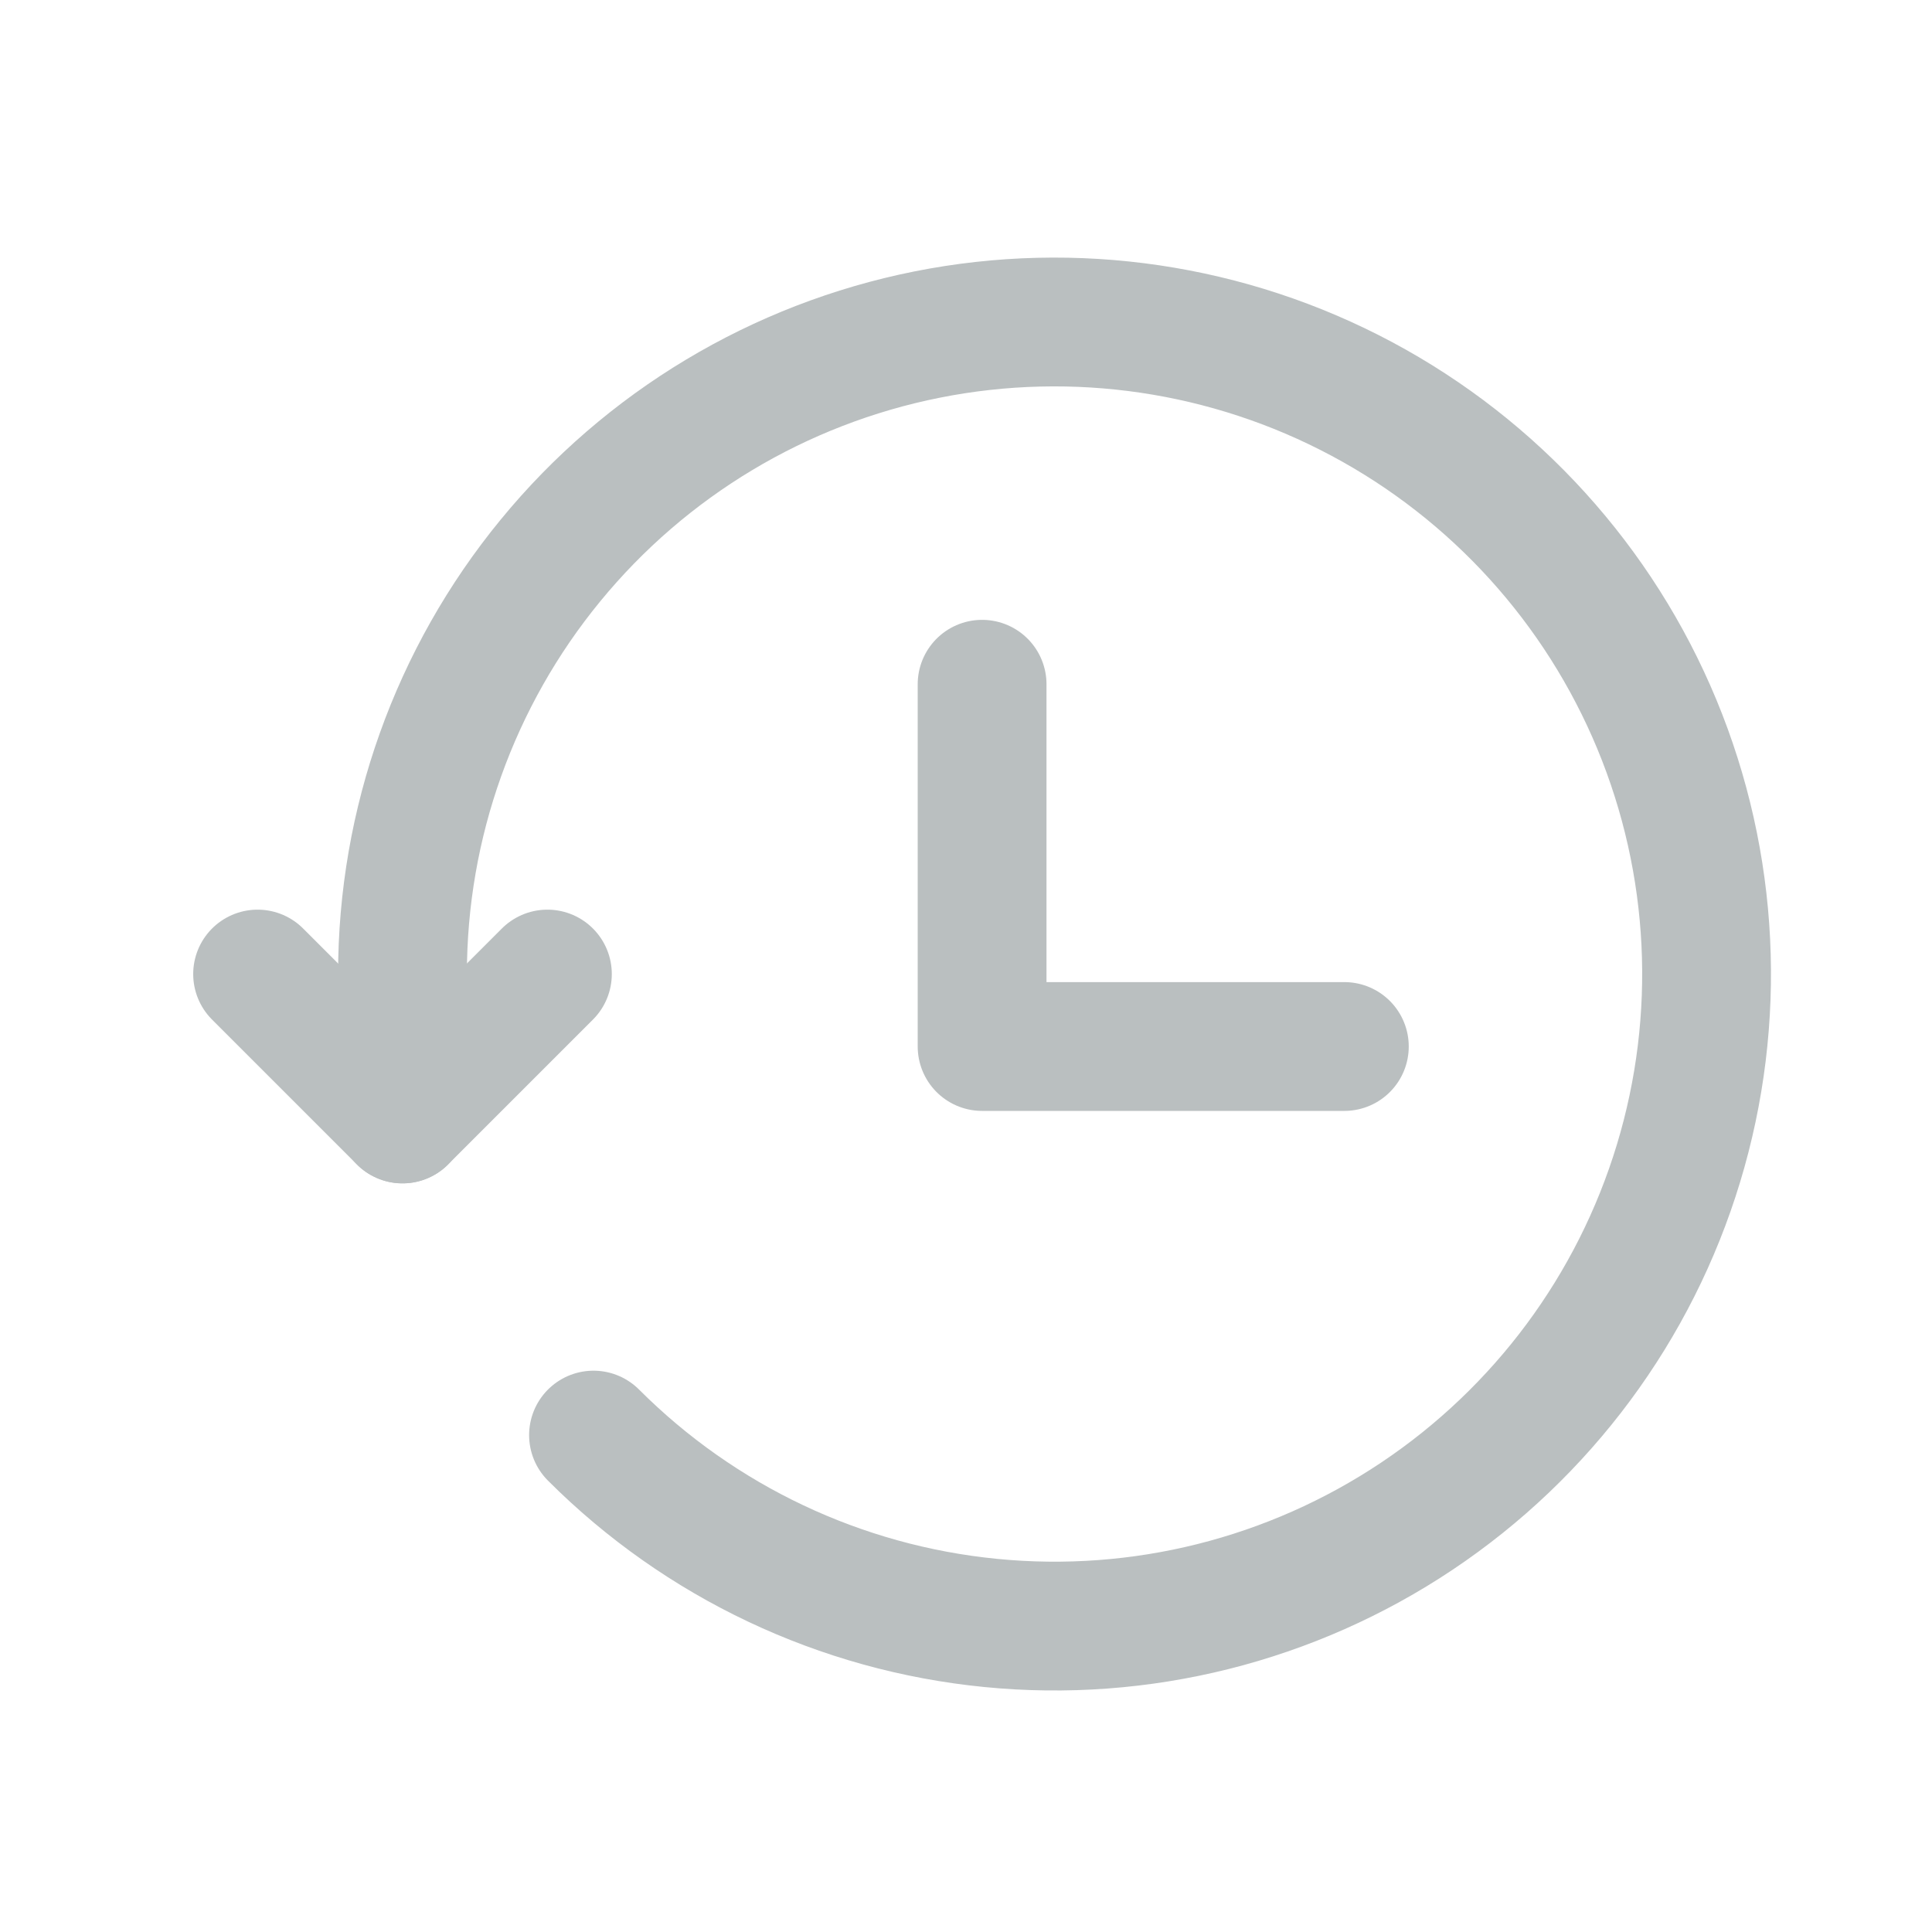
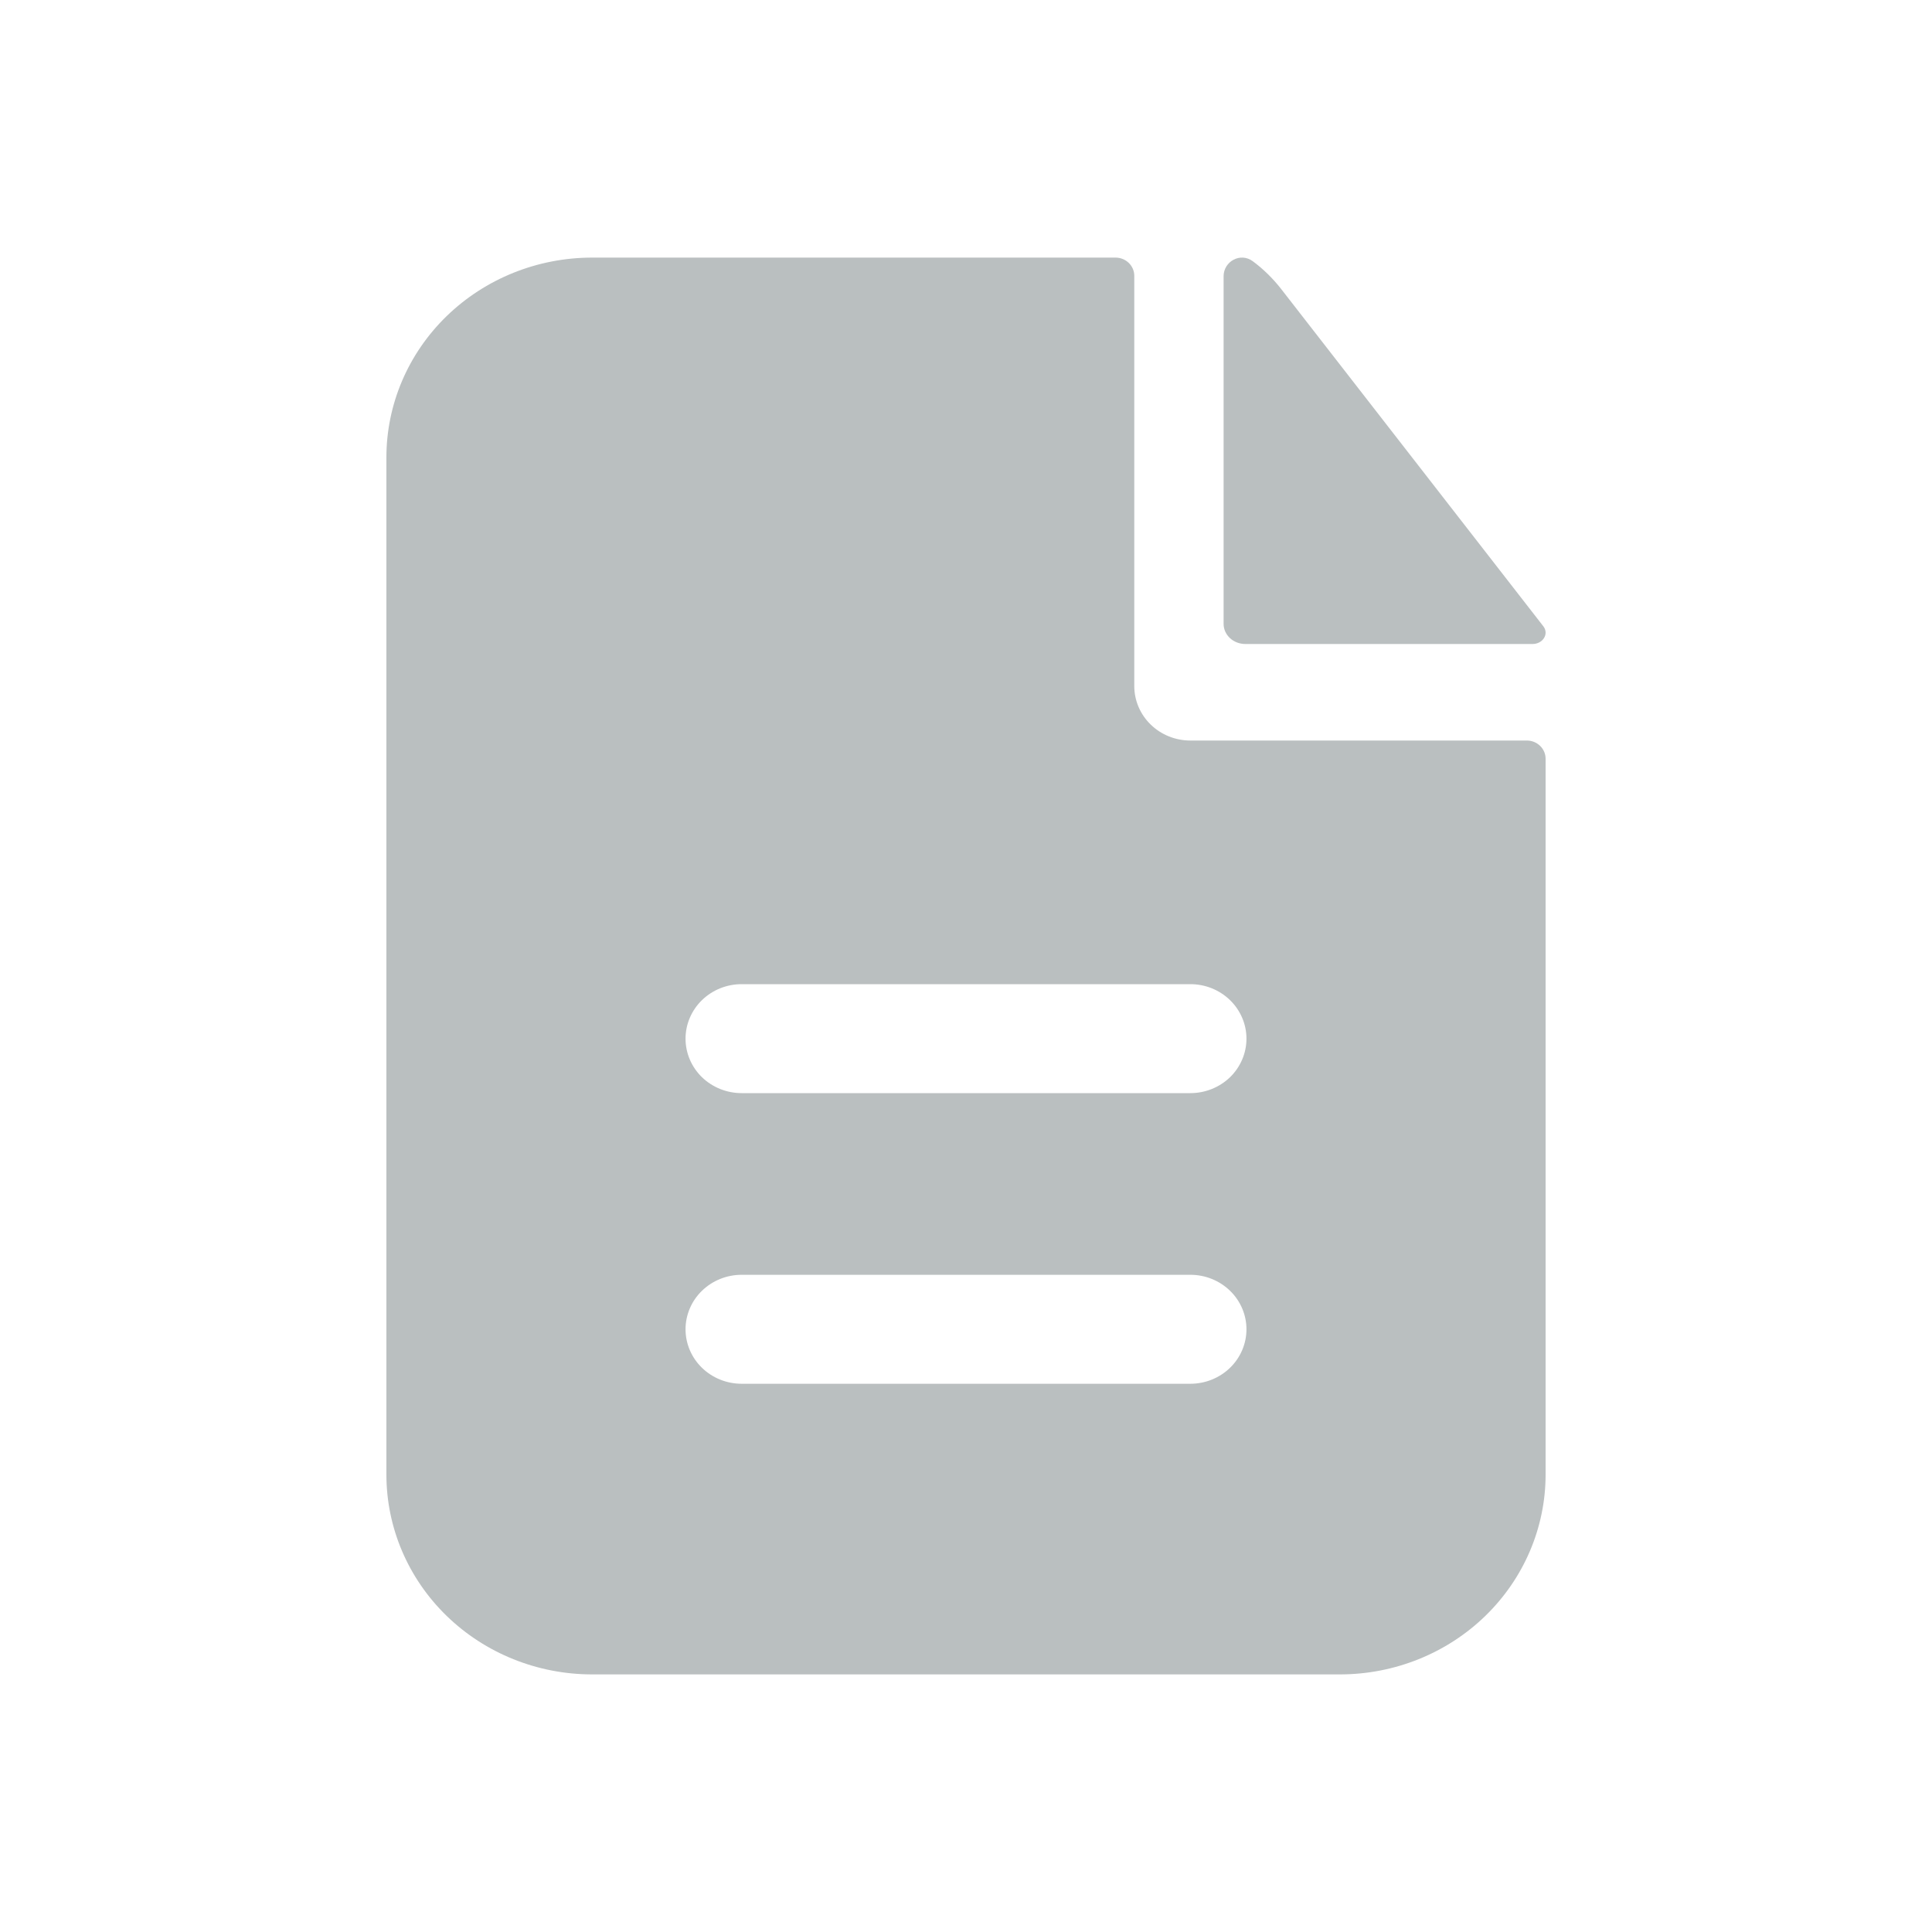
<svg xmlns="http://www.w3.org/2000/svg" width="30" height="30" viewBox="0 0 30 30" fill="none">
-   <path d="M9.216 22.284C10.872 23.941 13.052 24.972 15.383 25.201C17.715 25.431 20.053 24.845 22.001 23.543C23.949 22.241 25.385 20.305 26.064 18.063C26.744 15.821 26.625 13.412 25.728 11.248C24.831 9.084 23.212 7.298 21.145 6.194C19.079 5.091 16.694 4.737 14.396 5.195C12.099 5.653 10.031 6.893 8.546 8.705C7.06 10.516 6.249 12.787 6.25 15.129V17.375" stroke="#BABFC0" stroke-width="2" stroke-linecap="round" stroke-linejoin="round" />
-   <path d="M4 15.125L6.25 17.375L8.5 15.125M15.25 10.625V16.25H20.875" stroke="#BABFC0" stroke-width="2" stroke-linecap="round" stroke-linejoin="round" />
+   <path fill-rule="evenodd" clip-rule="evenodd" d="M17.613 4.282C17.613 4.207 17.582 4.136 17.528 4.083C17.473 4.03 17.4 4 17.323 4H9.194C8.347 4 7.534 4.327 6.935 4.909C6.336 5.491 6 6.28 6 7.103V22.897C6 23.72 6.336 24.509 6.935 25.091C7.534 25.673 8.347 26 9.194 26H20.806C21.653 26 22.466 25.673 23.065 25.091C23.663 24.509 24 23.72 24 22.897V11.781C24 11.706 23.969 11.635 23.915 11.582C23.86 11.529 23.787 11.499 23.71 11.499H18.484C18.253 11.499 18.031 11.41 17.868 11.251C17.705 11.093 17.613 10.877 17.613 10.653V4.282ZM18.484 15.282C18.715 15.282 18.936 15.371 19.1 15.53C19.263 15.689 19.355 15.904 19.355 16.128C19.355 16.353 19.263 16.568 19.1 16.727C18.936 16.885 18.715 16.974 18.484 16.974H11.516C11.285 16.974 11.064 16.885 10.9 16.727C10.737 16.568 10.645 16.353 10.645 16.128C10.645 15.904 10.737 15.689 10.9 15.53C11.064 15.371 11.285 15.282 11.516 15.282H18.484ZM18.484 19.795C18.715 19.795 18.936 19.884 19.1 20.043C19.263 20.201 19.355 20.417 19.355 20.641C19.355 20.865 19.263 21.081 19.1 21.239C18.936 21.398 18.715 21.487 18.484 21.487H11.516C11.285 21.487 11.064 21.398 10.9 21.239C10.737 21.081 10.645 20.865 10.645 20.641C10.645 20.417 10.737 20.201 10.9 20.043C11.064 19.884 11.285 19.795 11.516 19.795H18.484Z" fill="#BABFC0" />
+   <path d="M19 4.289C19 4.06 19.261 3.913 19.454 4.057C19.618 4.179 19.764 4.322 19.891 4.484L23.965 9.725C24.057 9.845 23.957 10 23.797 10H19.338C19.248 10 19.162 9.967 19.099 9.909C19.036 9.85 19 9.771 19 9.688V4.289Z" fill="#BABFC0" />
</svg>
